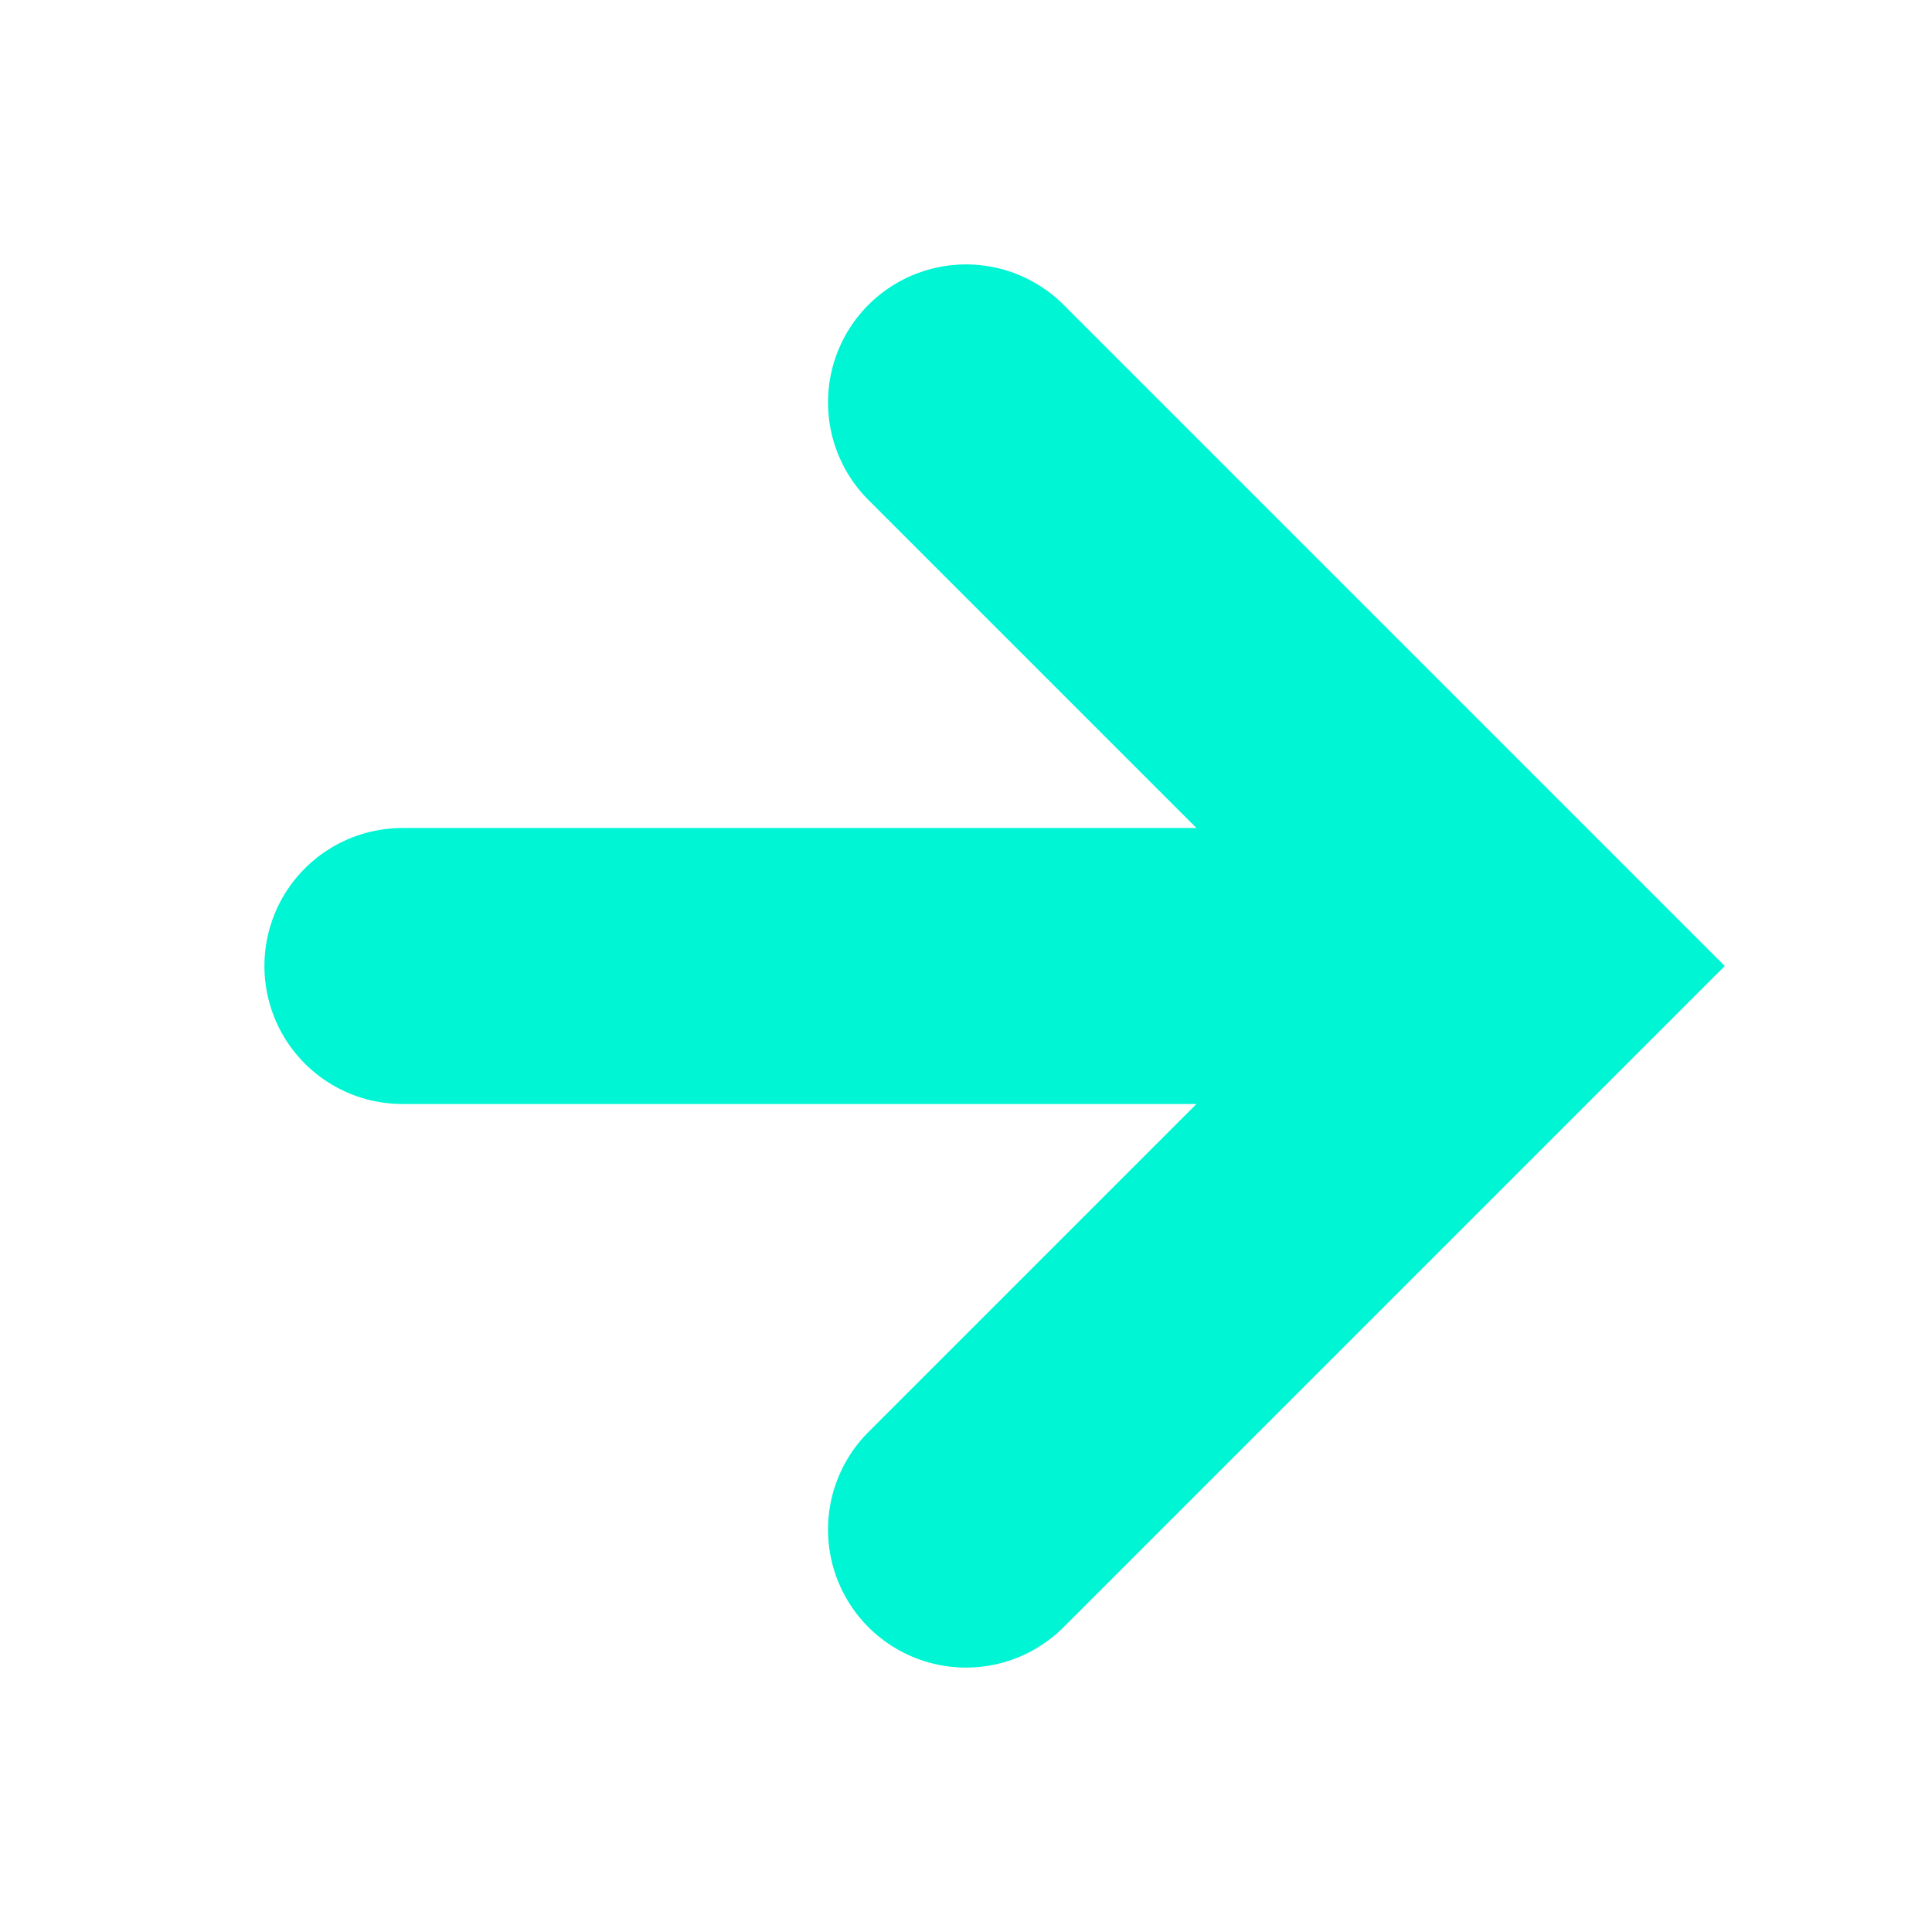
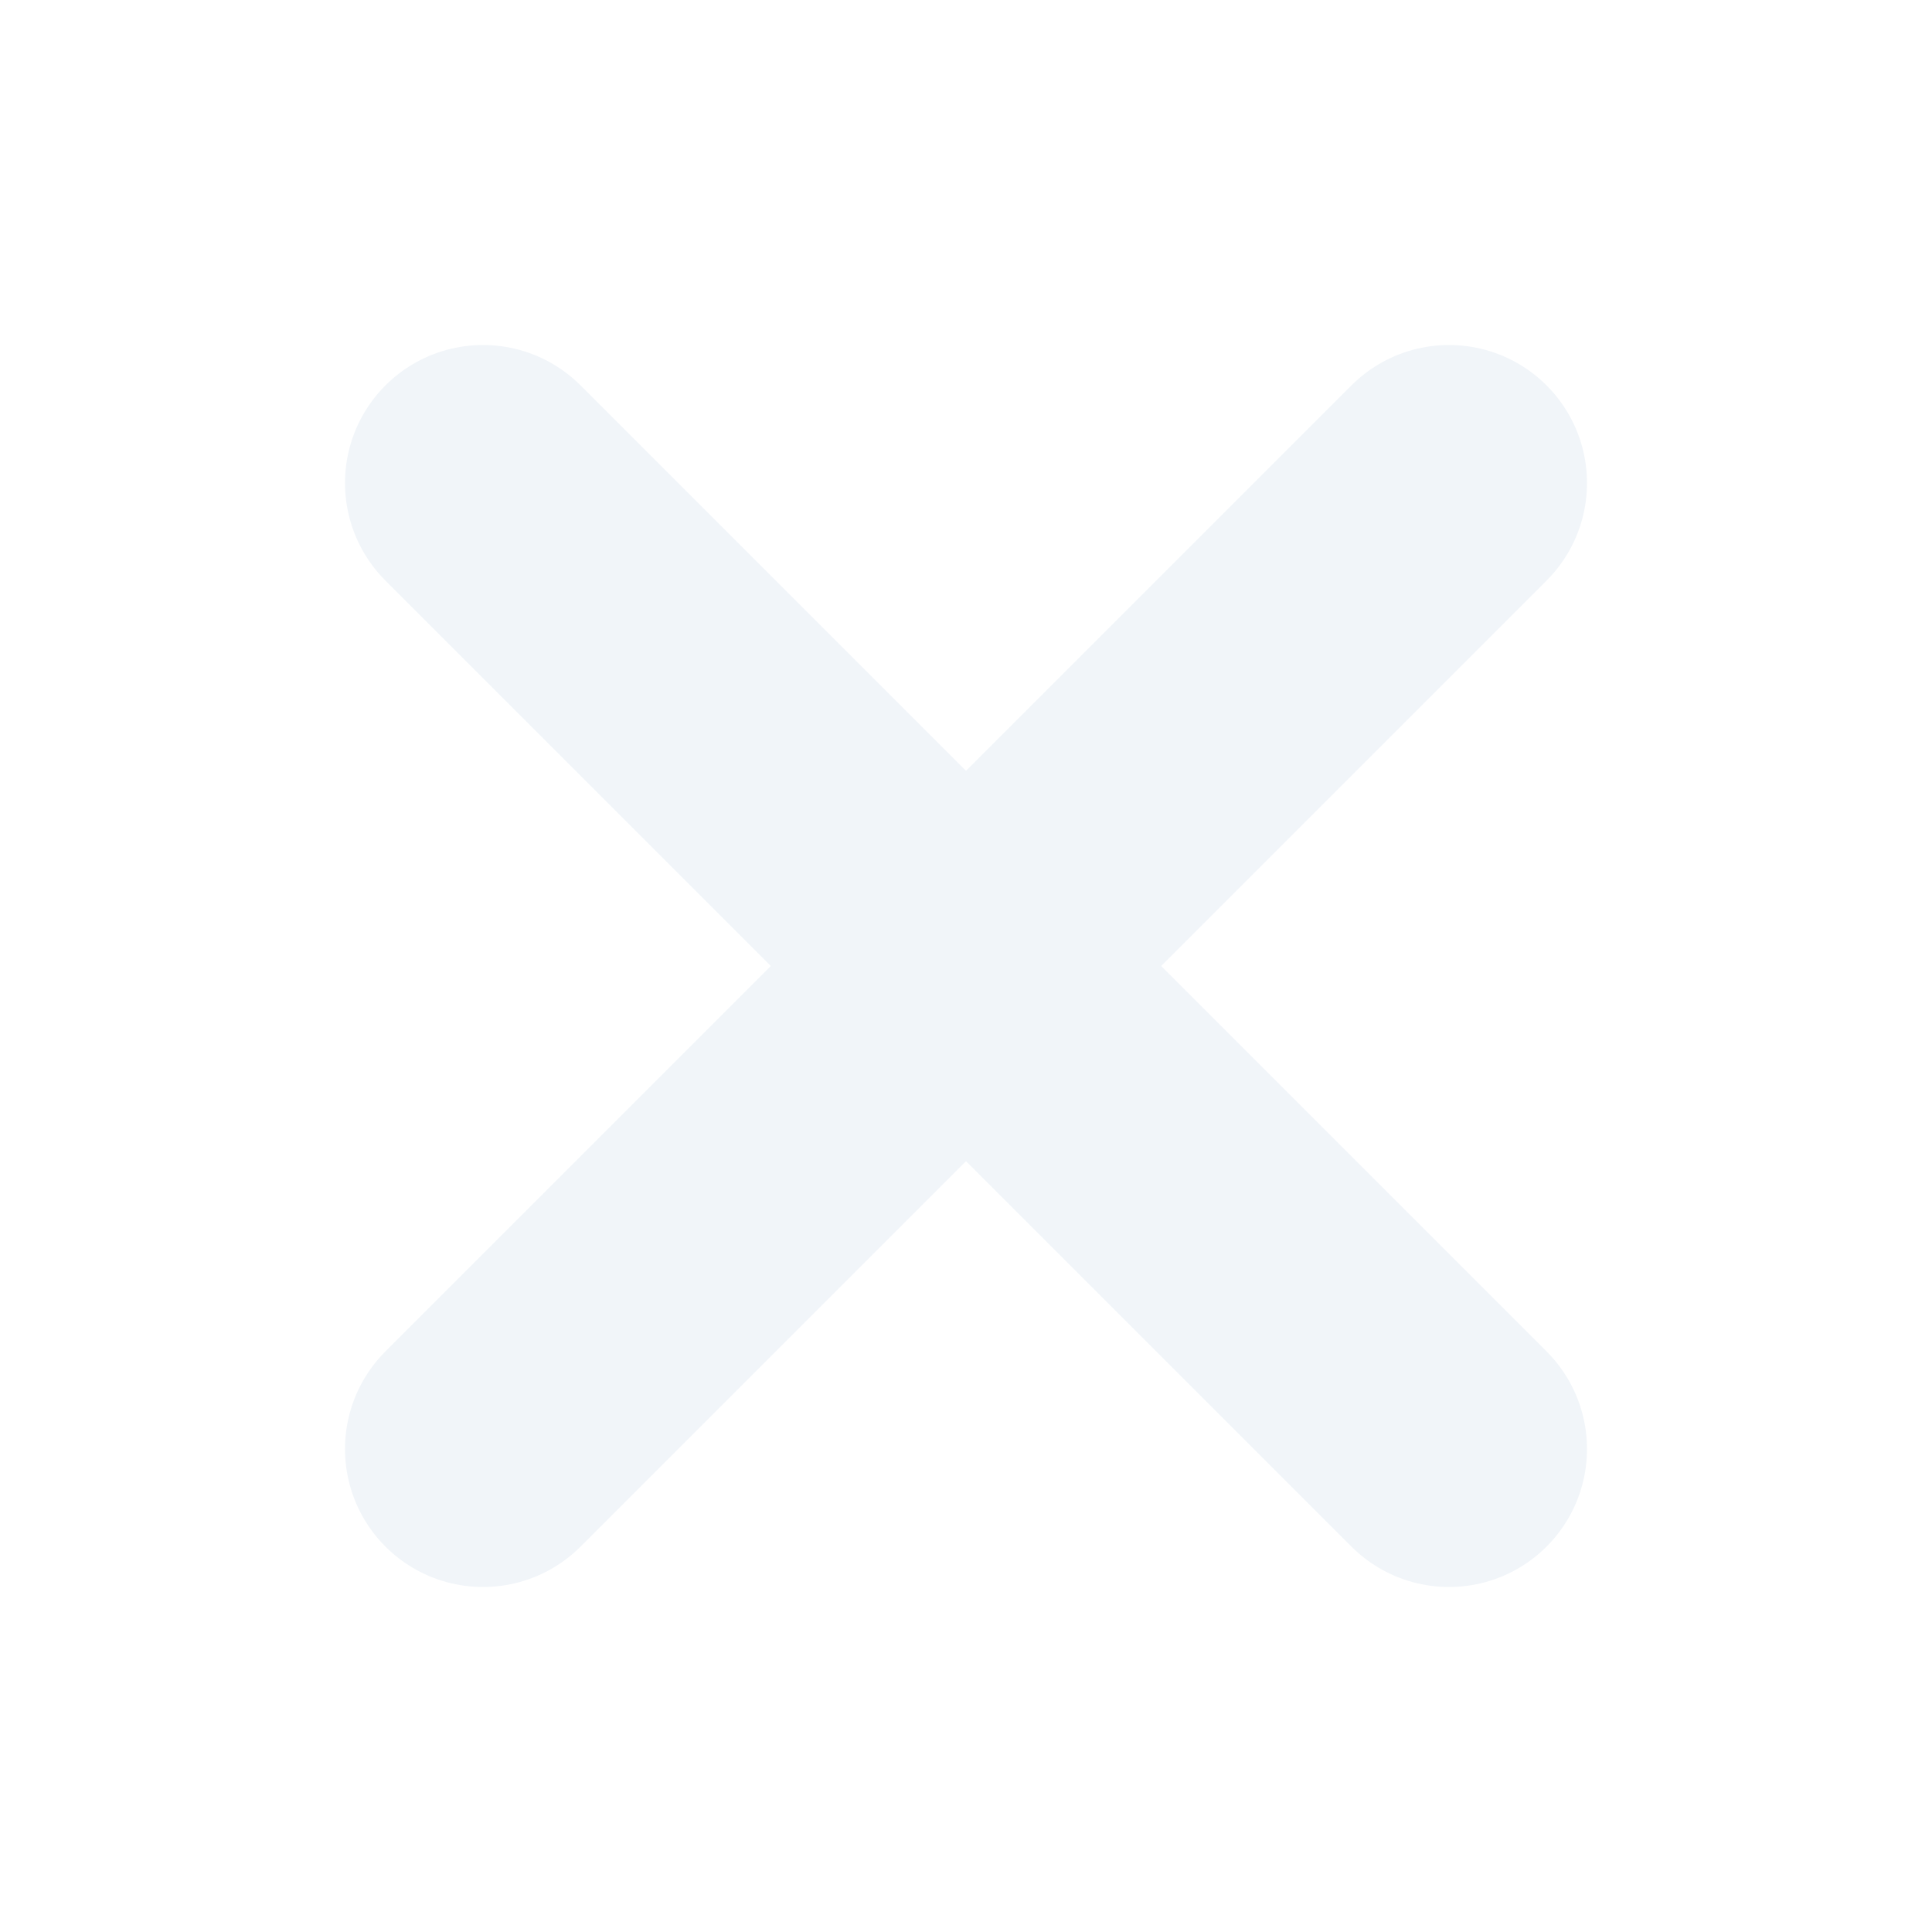
<svg xmlns="http://www.w3.org/2000/svg" preserveAspectRatio="none" overflow="visible" style="display: block;" width="14" height="14" viewBox="0 0 14 14" fill="none">
-   <g id="arrow-right">
-     <path id="Vector" d="M2.916 7H11.084M7 11.084L11.084 7L7 2.916" stroke="#00F5D4" stroke-width="2" stroke-linecap="round" />
+   <g id="x">
+     <path id="Vector" d="M10.5 3.5L3.5 10.5M3.5 3.5L10.5 10.5" stroke="#F1F5F9" stroke-width="2" stroke-linecap="round" />
  </g>
</svg>
